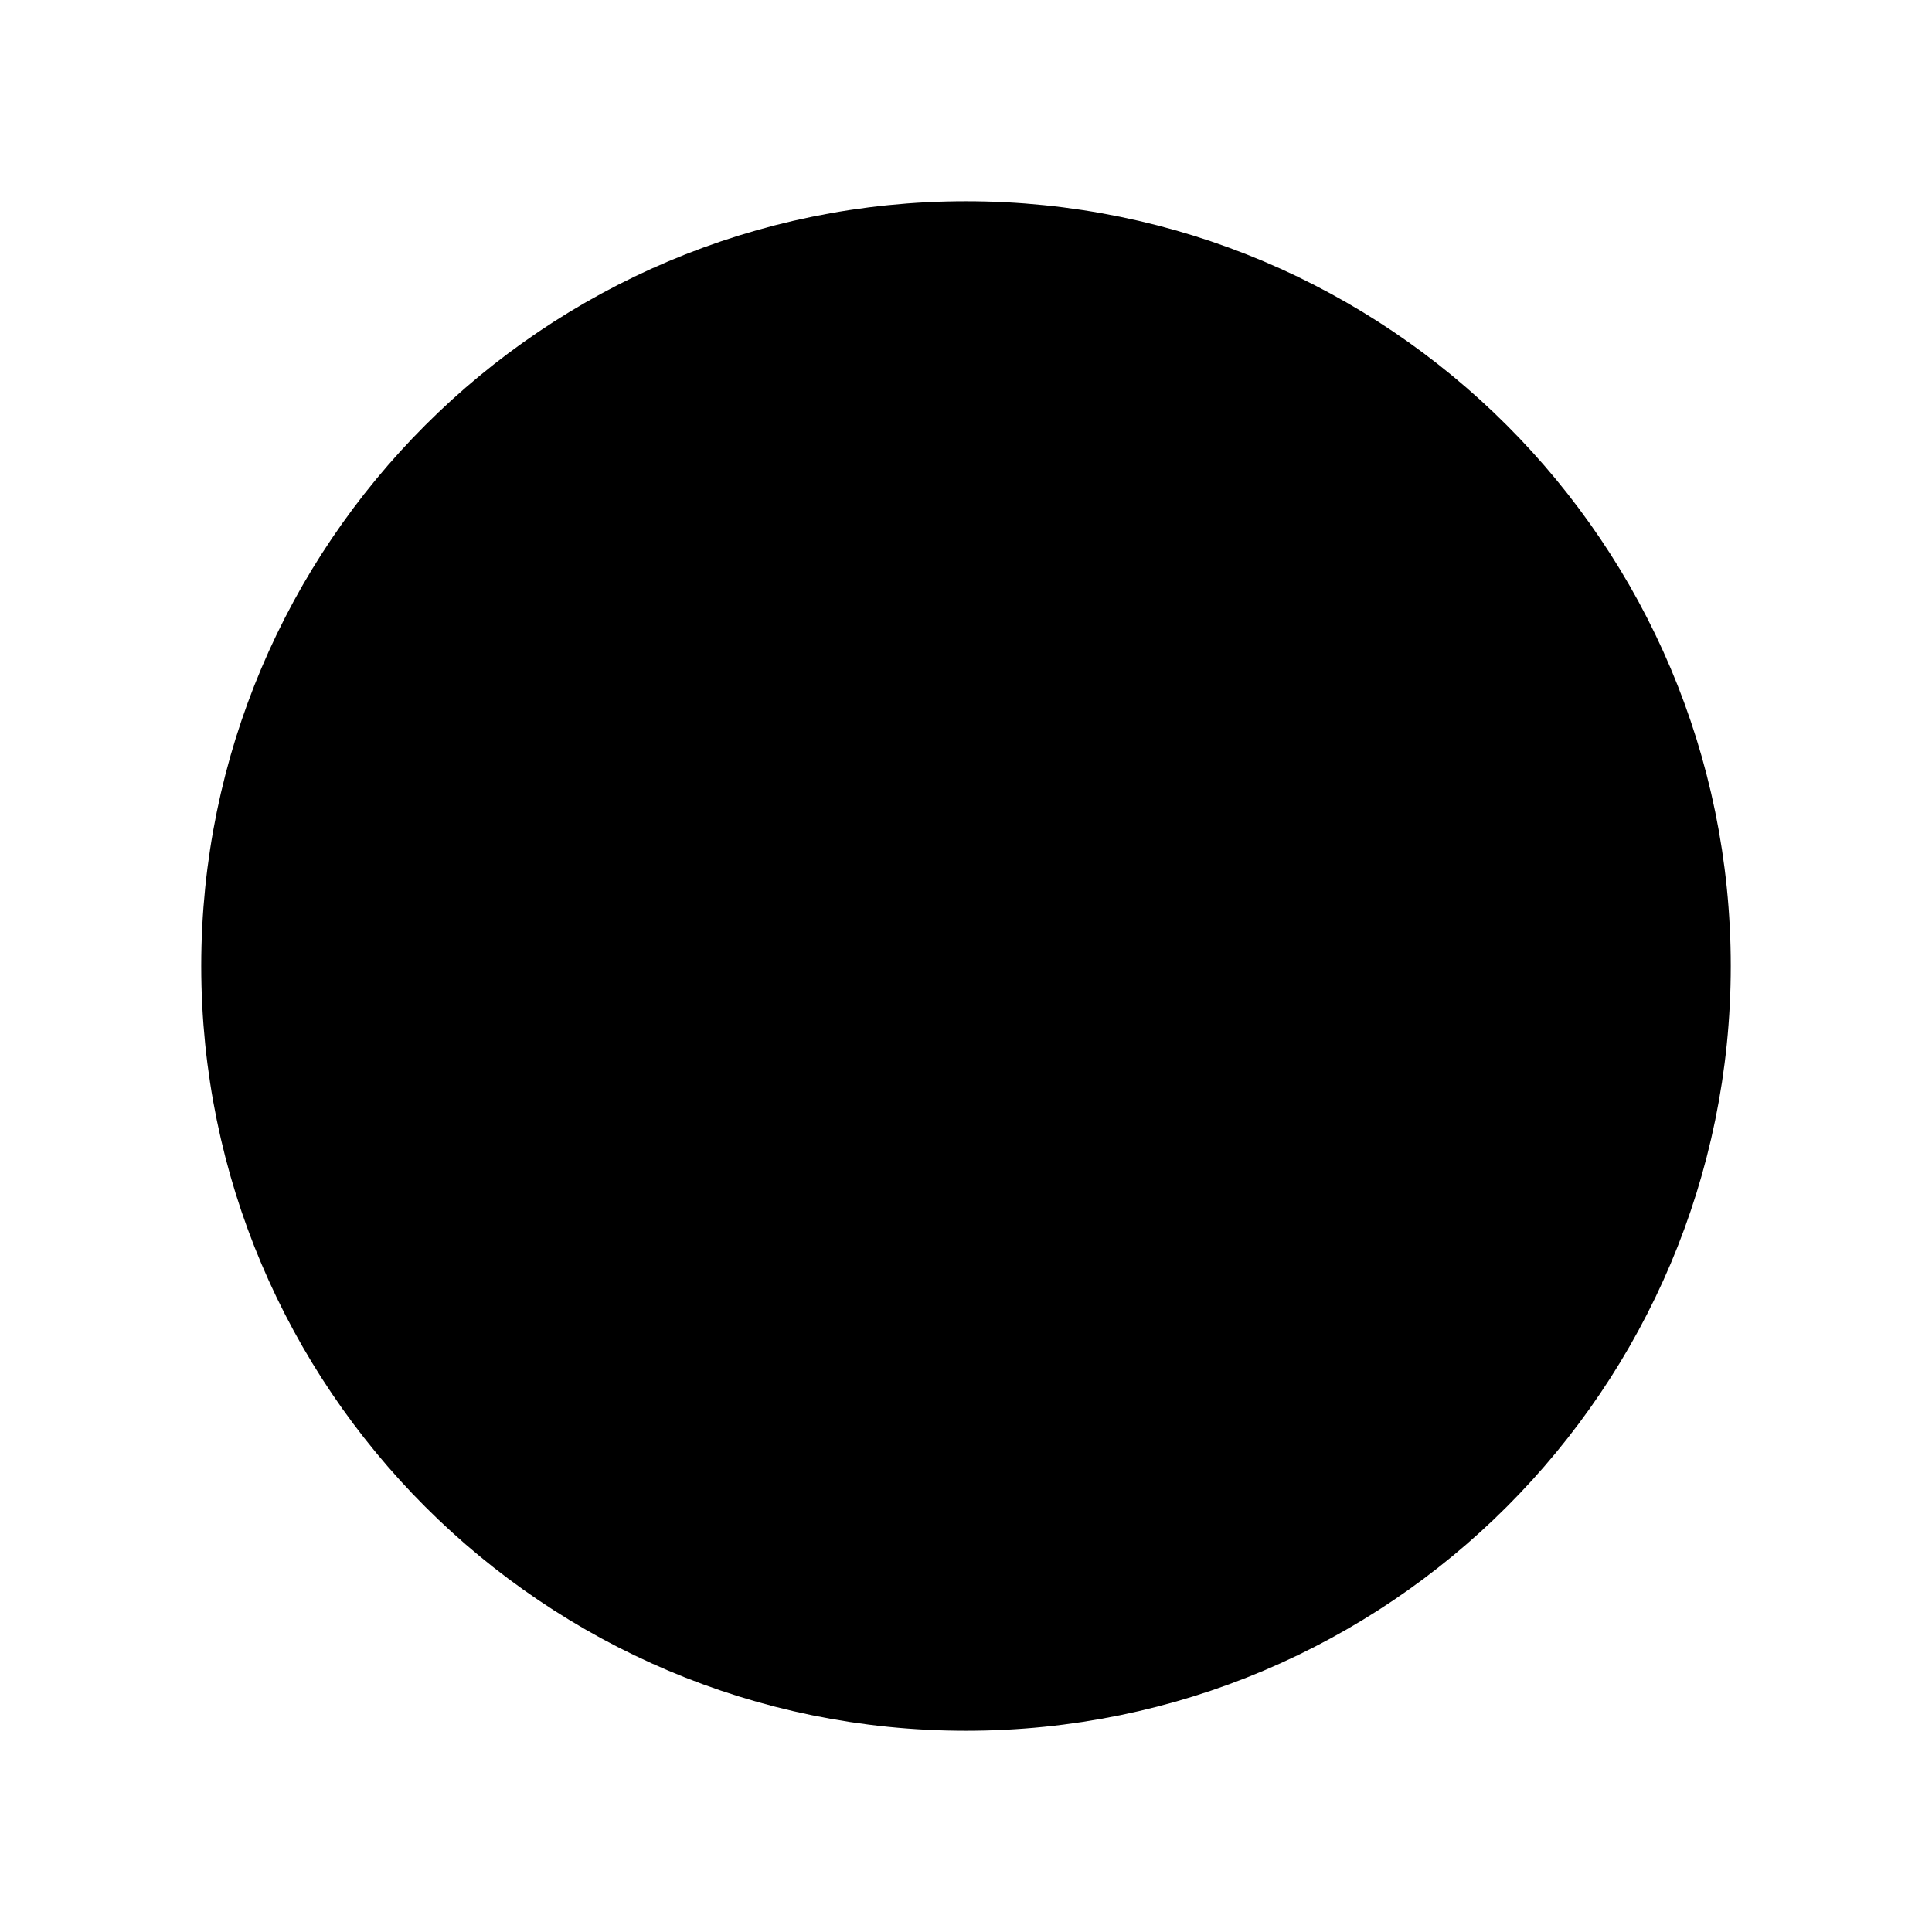
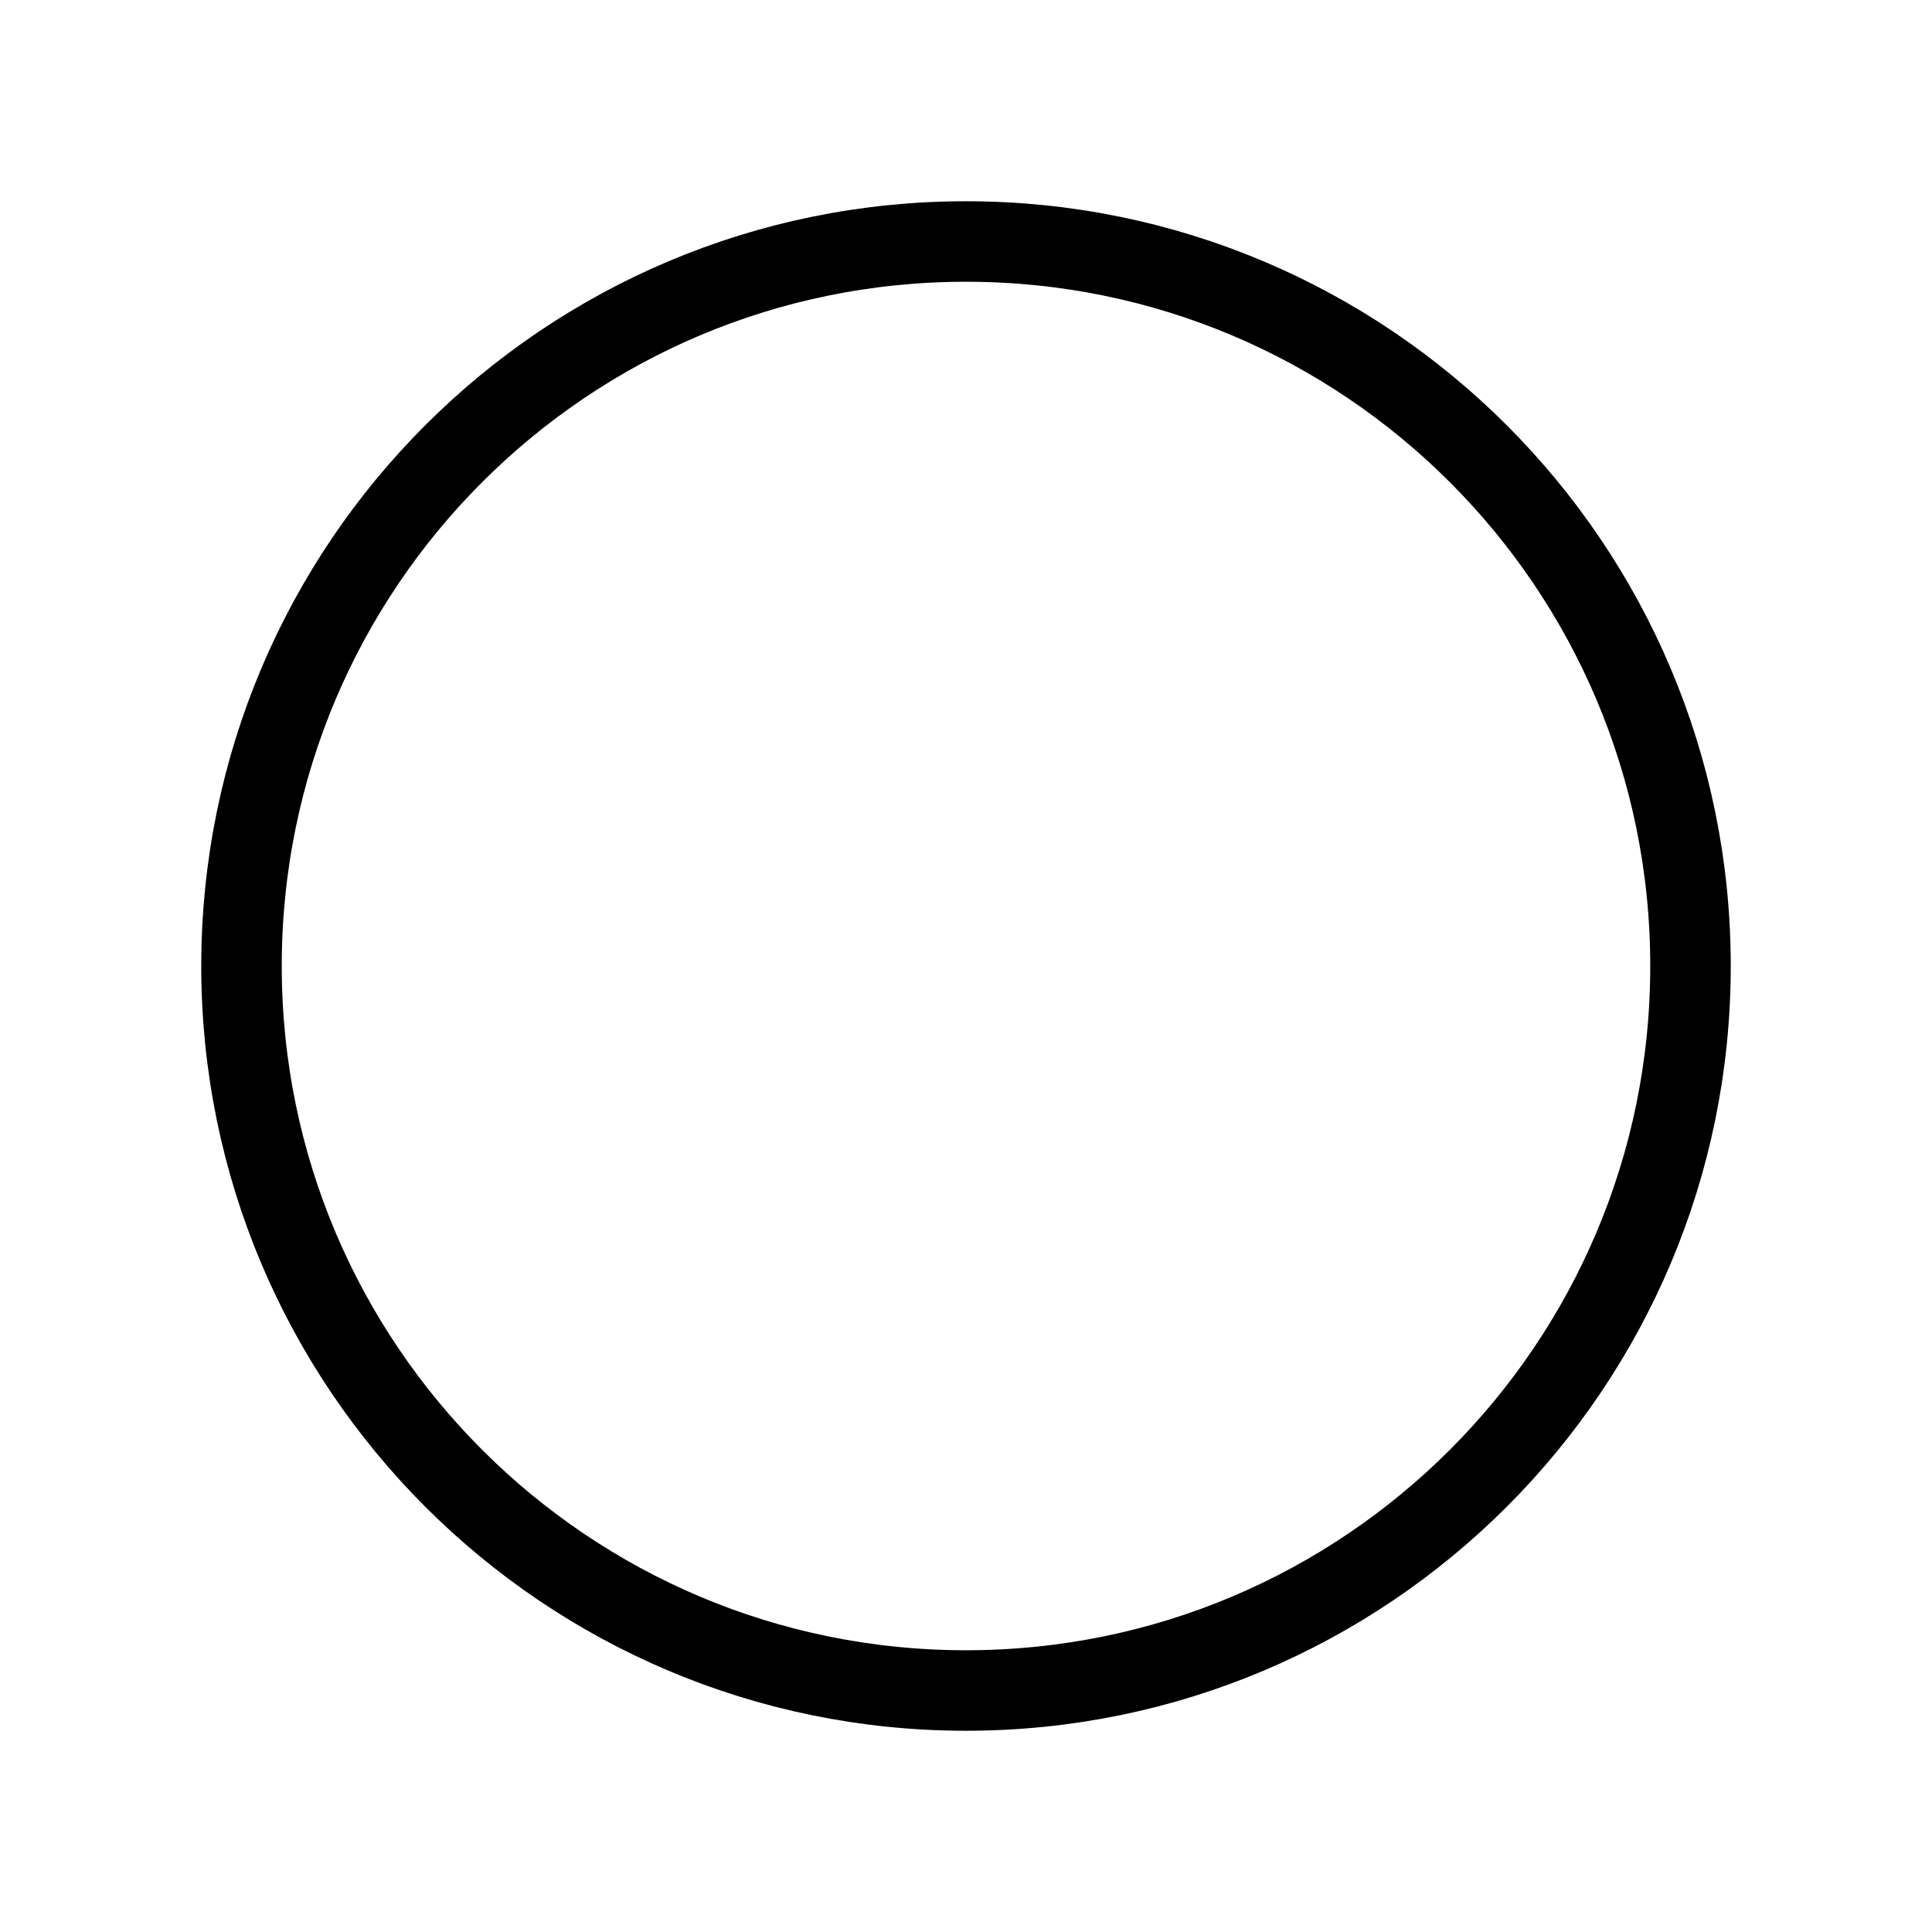
<svg xmlns="http://www.w3.org/2000/svg" width="32" height="32" viewBox="0 0 24 24">
-   <path stroke="currentColor" stroke-linecap="round" stroke-linejoin="round" stroke-width="1" d="M3 12a9 9 0 1 0 18 0a9 9 0 1 0-18 0" />
+   <path fill="none" stroke="currentColor" stroke-linecap="round" stroke-linejoin="round" stroke-width="1" d="M3 12a9 9 0 1 0 18 0a9 9 0 1 0-18 0" />
</svg>
